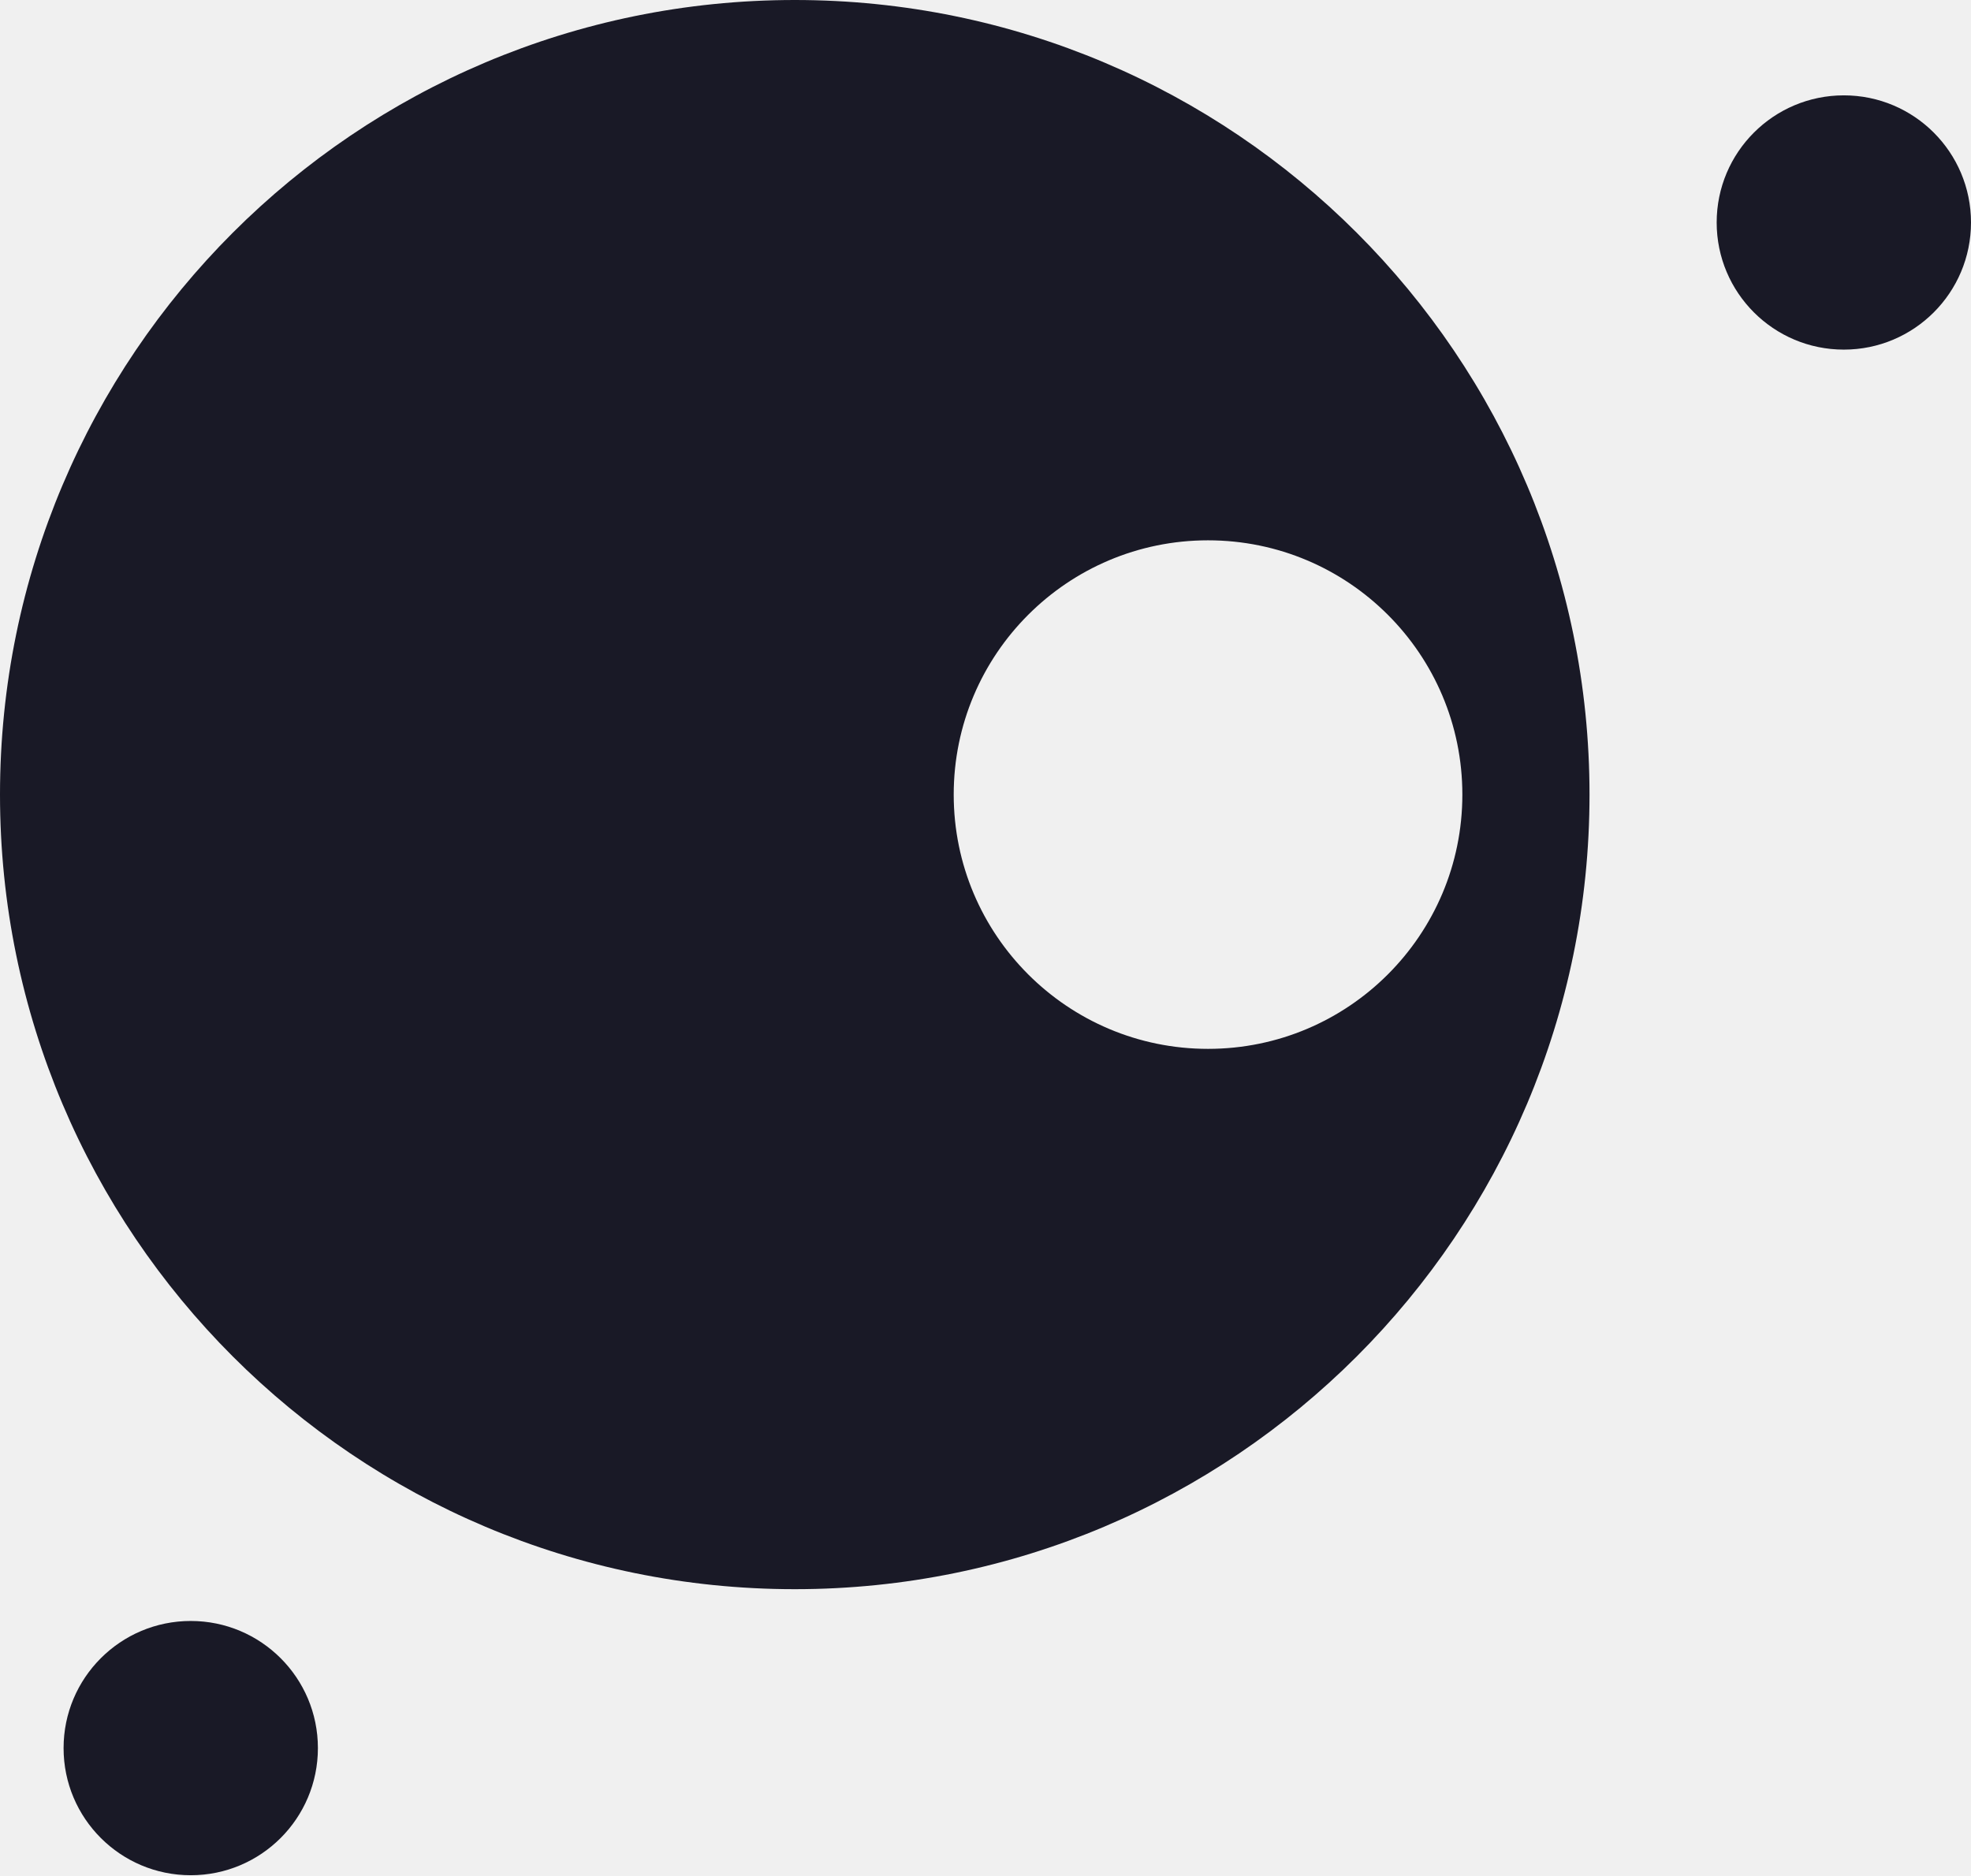
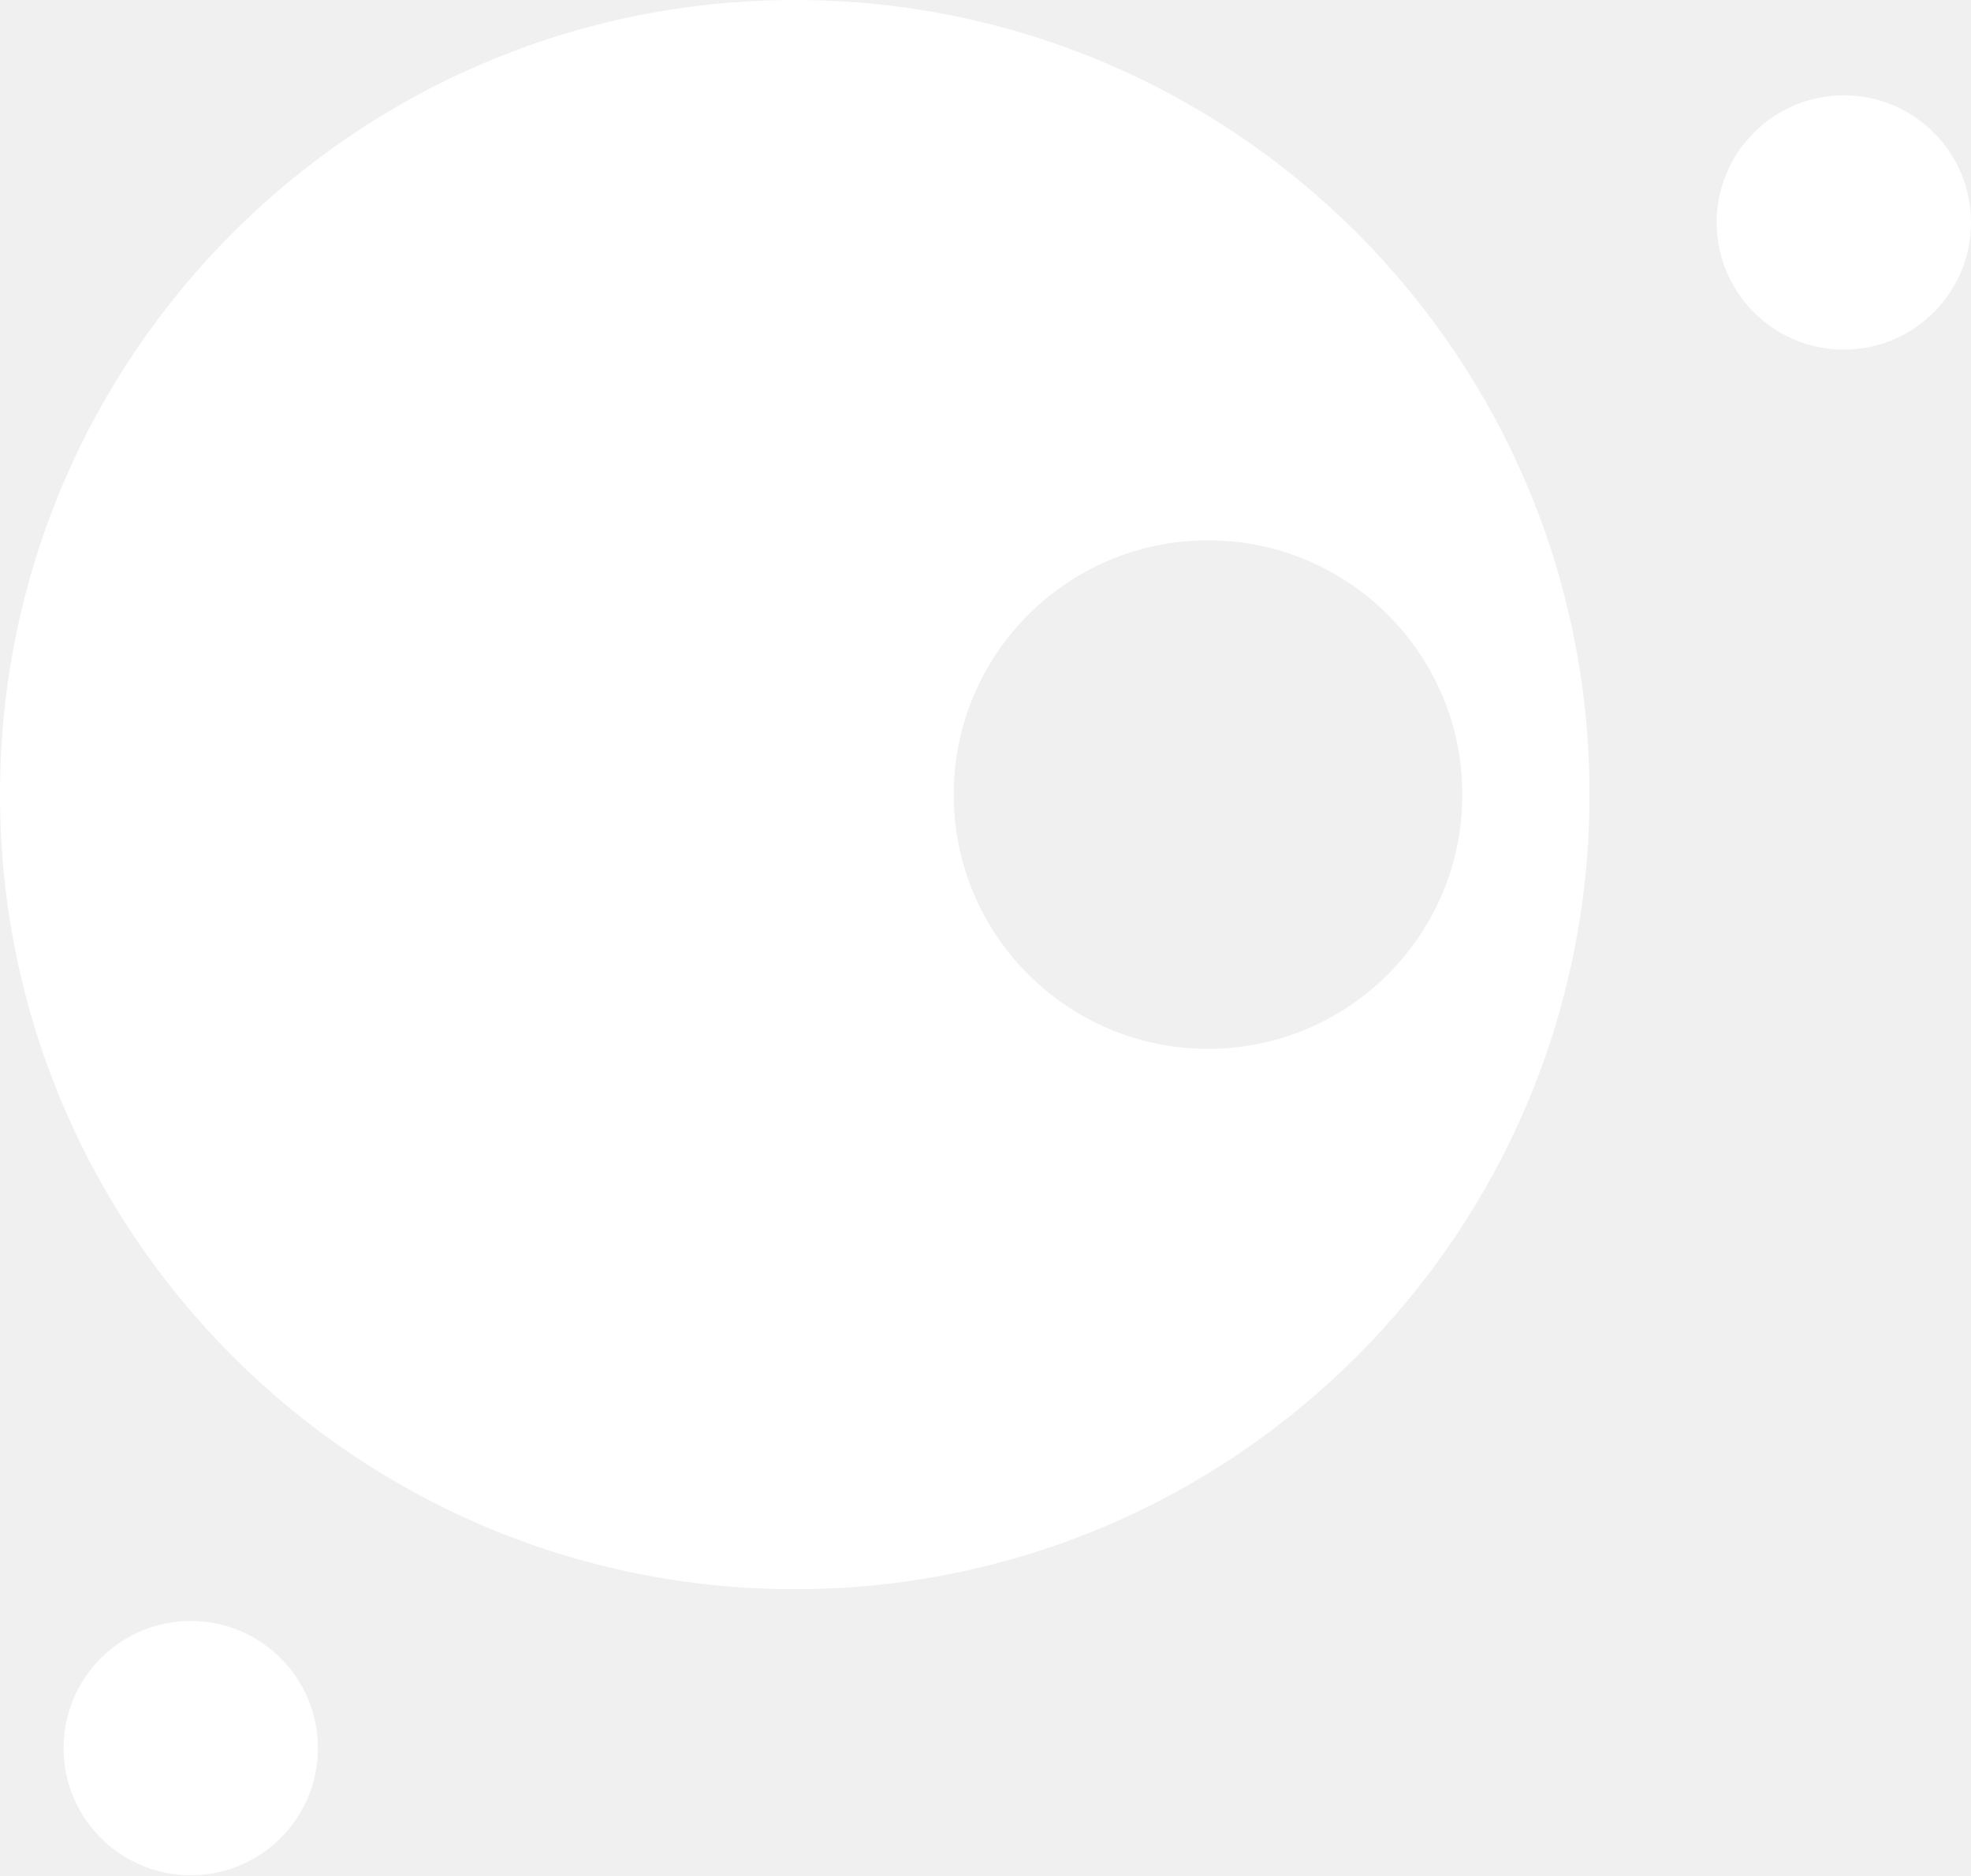
<svg xmlns="http://www.w3.org/2000/svg" width="310px" height="295px" viewBox="0 0 310 295" version="1.1">
  <defs />
  <g id="Page-1" stroke="none" stroke-width="1" fill="none" fill-rule="evenodd">
-     <g id="Artboard-3" transform="translate(-426, -206)" fill="#191926">
+     <g id="Artboard-3" transform="translate(-426, -206)" fill="#ffffff">
      <g id="Group" transform="translate(426, 206)">
        <path d="M125,250 C194.036,250 250,194.036 250,125 C250,55.964 194.036,0 125,0 C55.964,0 0,55.964 0,125 C0,194.036 55.964,250 125,250 Z M190,165 C212.091,165 230,147.091 230,125 C230,102.909 212.091,85 190,85 C167.909,85 150,102.909 150,125 C150,147.091 167.909,165 190,165 Z M30,295 C41.046,295 50,286.046 50,275 C50,263.954 41.046,255 30,255 C18.954,255 10,263.954 10,275 C10,286.046 18.954,295 30,295 Z M290,55 C301.046,55 310,46.046 310,35 C310,23.954 301.046,15 290,15 C278.954,15 270,23.954 270,35 C270,46.046 278.954,55 290,55 Z" id="Oval-30" />
      </g>
    </g>
  </g>
</svg>
